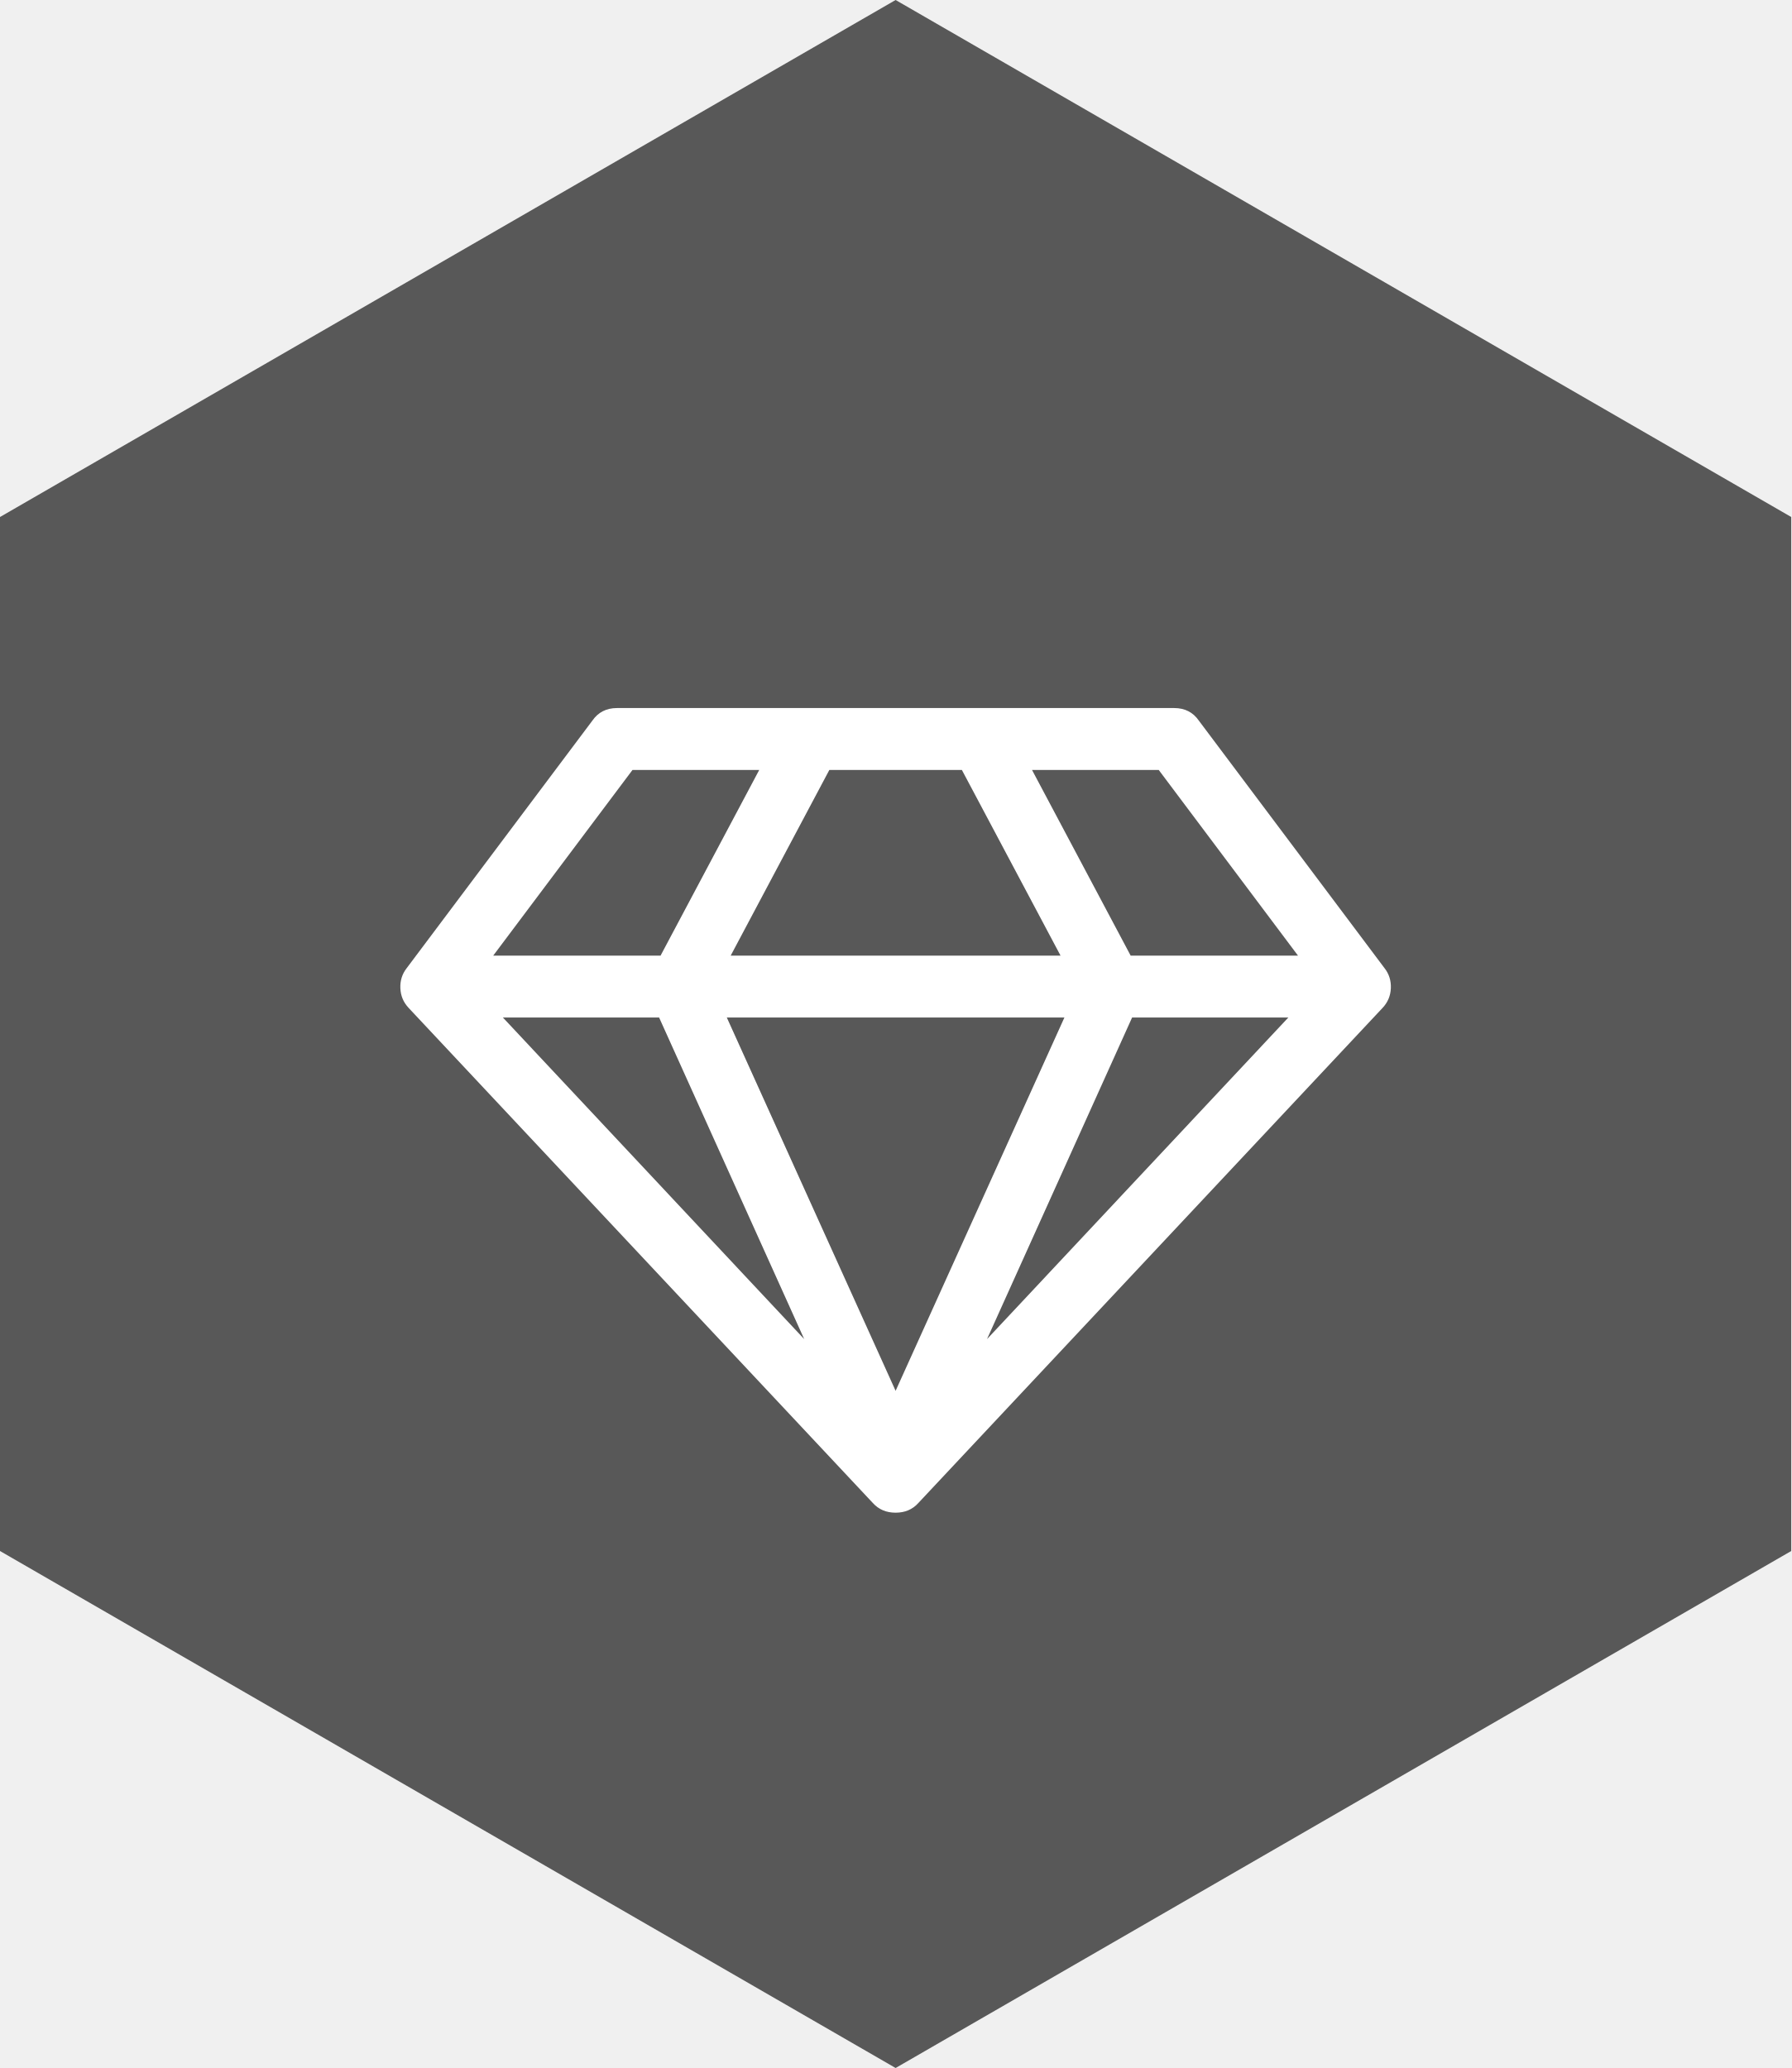
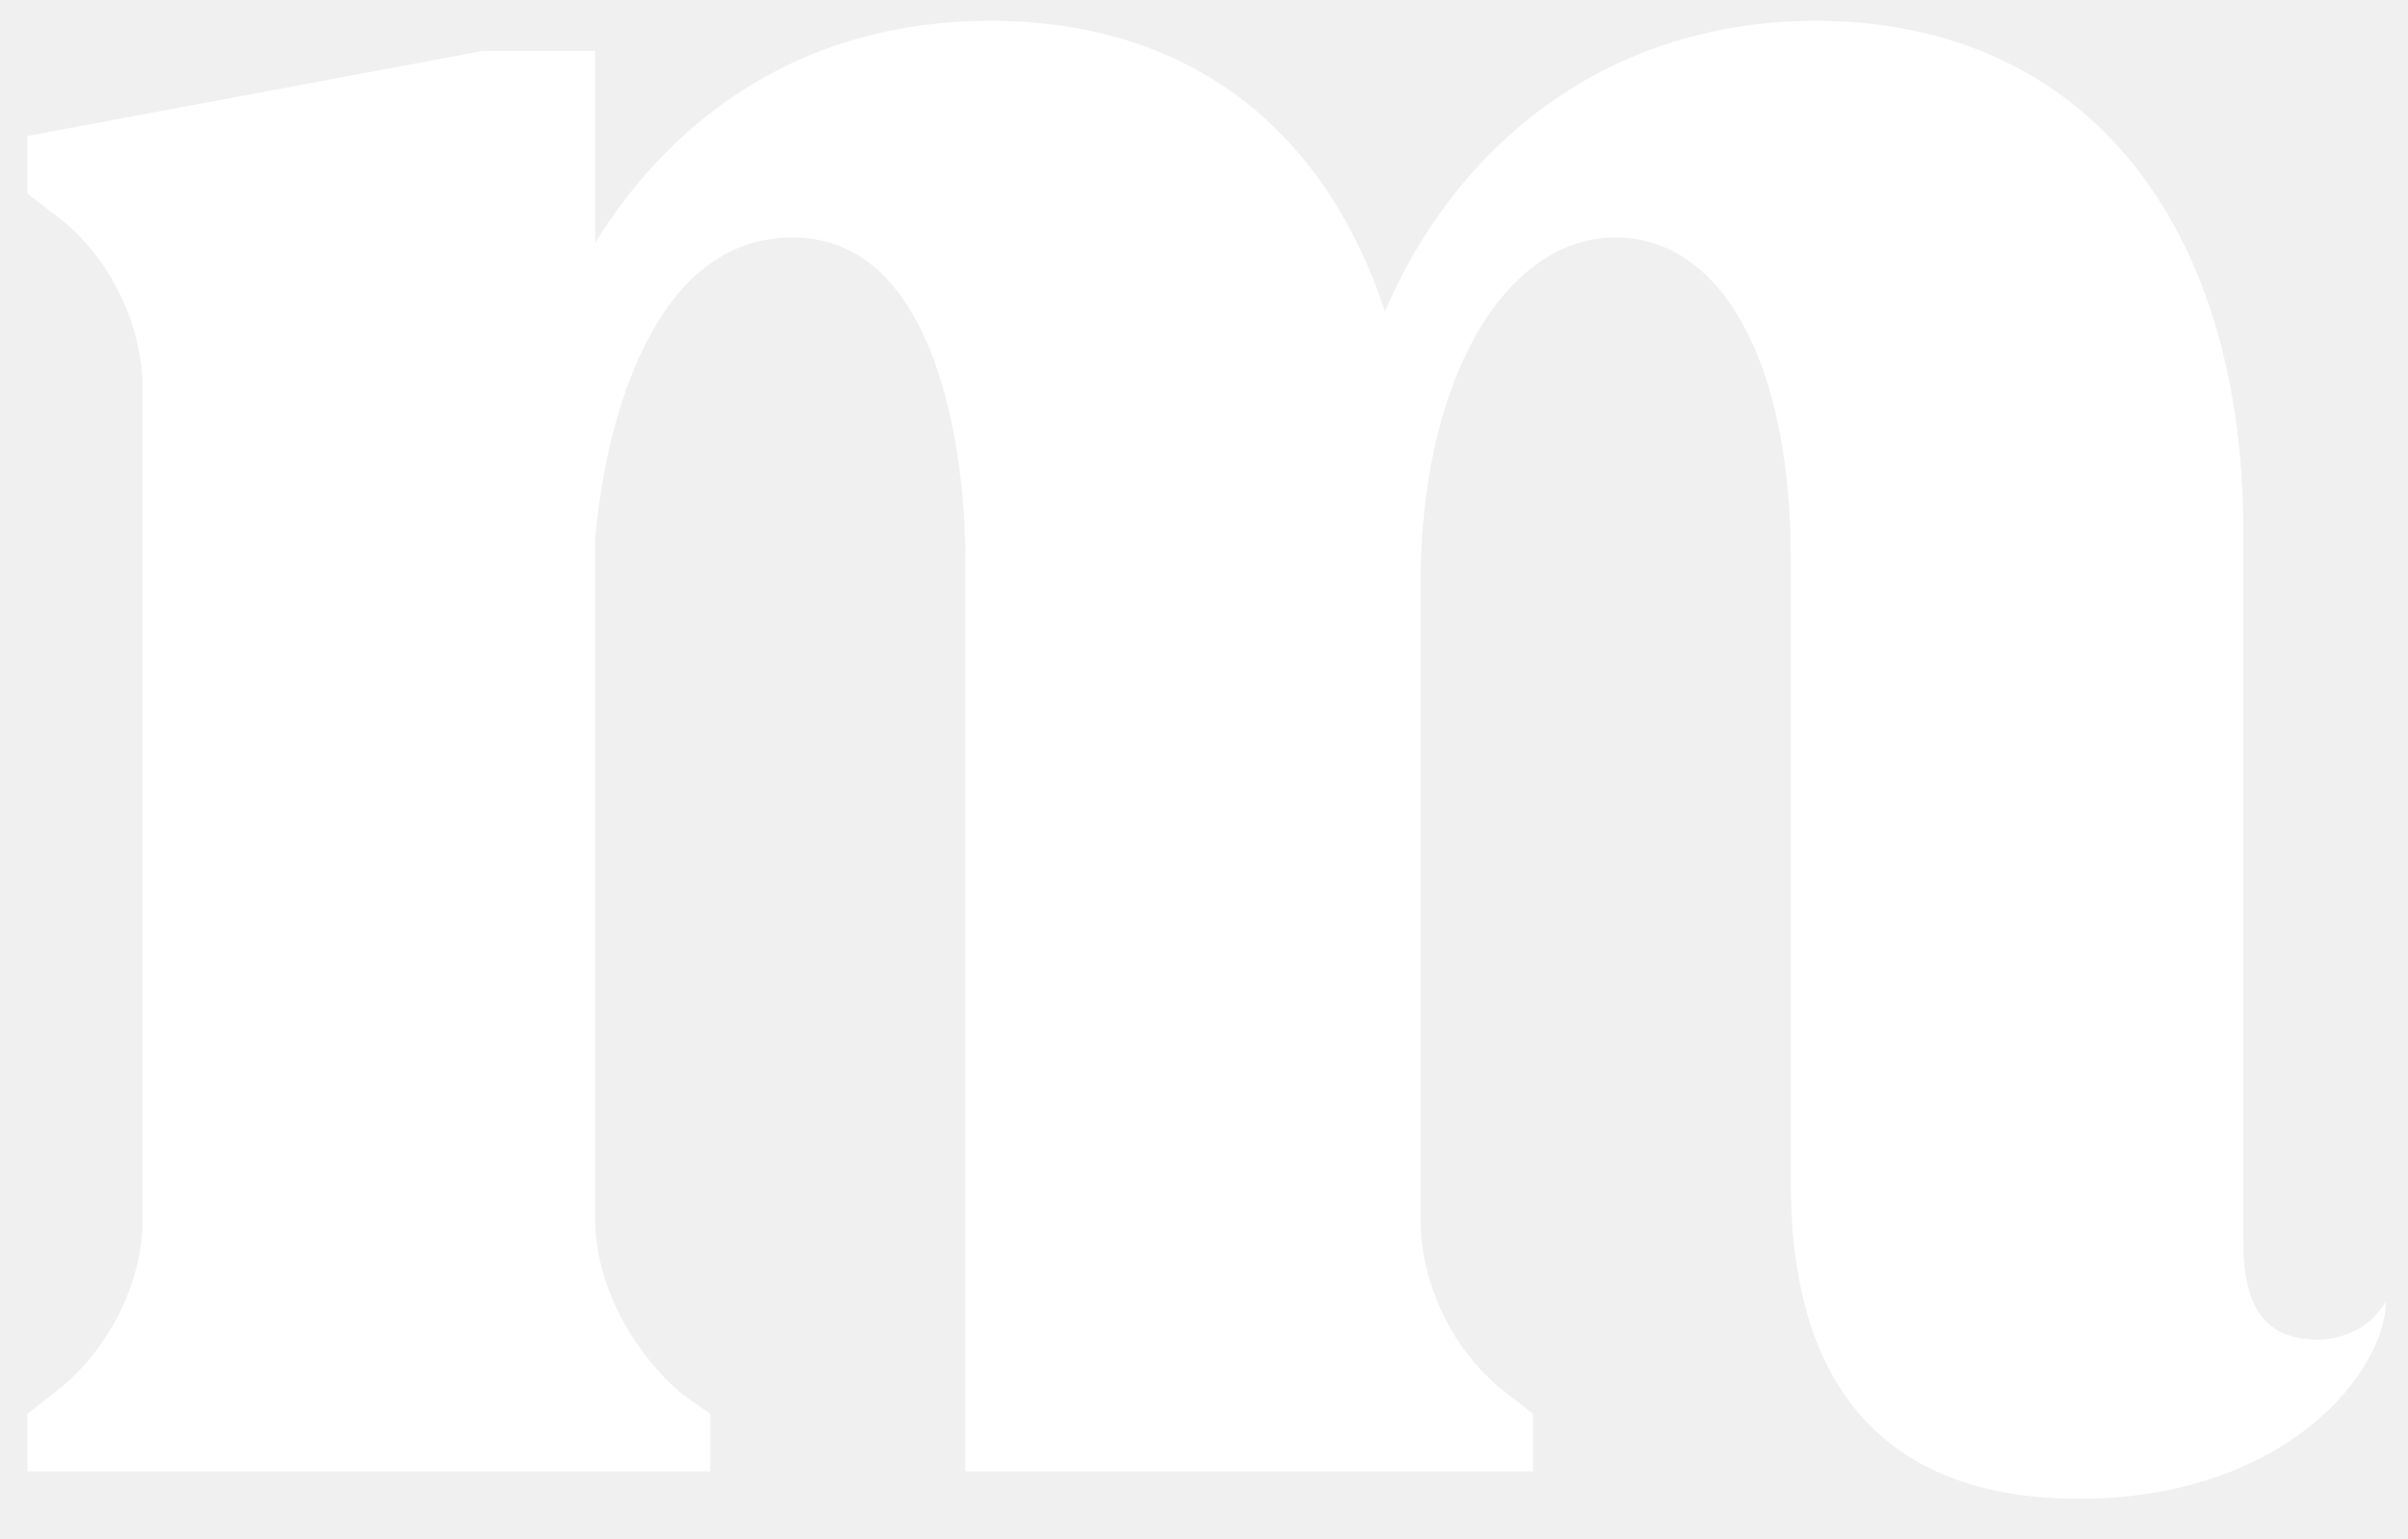
- <svg xmlns="http://www.w3.org/2000/svg" version="1.1" id="Layer_1" x="0px" y="0px" width="149.167px" height="172.243px" viewBox="0 0 149.167 172.243" enable-background="new 0 0 149.167 172.243" xml:space="preserve">
-   <polygon fill="#585858" points="149.167,129.183 74.583,172.243 0,129.183 0,43.061 74.583,0 149.167,43.061 " />
-   <path fill="#FFFFFF" d="M41.88,84.75l25.09,26.783L54.889,84.75H41.88z M74.583,115.841L88.64,84.75H60.527L74.583,115.841z   M55.009,79.594l8.217-15.466H52.673l-11.6,15.466H55.009z M82.196,111.533l25.091-26.783h-13.01L82.196,111.533z M60.849,79.594  h27.469l-8.217-15.466H69.065L60.849,79.594z M94.157,79.594h13.936L96.494,64.128H85.942L94.157,79.594z M99.835,60.02  l15.467,20.621c0.376,0.483,0.55,1.04,0.523,1.671c-0.027,0.632-0.257,1.174-0.686,1.632l-38.664,41.243  c-0.483,0.536-1.113,0.804-1.893,0.804c-0.778,0-1.408-0.268-1.892-0.804L34.026,83.944c-0.429-0.457-0.658-1-0.685-1.632  c-0.027-0.631,0.147-1.188,0.523-1.671L49.331,60.02c0.484-0.699,1.168-1.047,2.054-1.047h46.398  C98.667,58.973,99.353,59.322,99.835,60.02z" />
+ <svg xmlns="http://www.w3.org/2000/svg" width="36" height="23" viewBox="0 0 36 23" fill="none">
+   <path d="M22.55 20.852C21.73 20.237 21.238 19.212 21.238 18.228V8.88C21.197 5.682 22.509 3.55 24.149 3.55C25.748 3.55 26.773 5.436 26.773 8.347V17.695C26.773 20.934 28.372 22.41 31.078 22.41C34.194 22.41 35.67 20.483 35.67 19.458C35.342 20.032 34.686 20.032 34.686 20.032C33.907 20.032 33.538 19.622 33.538 18.556V7.937C33.538 3.386 31.201 0.311 27.142 0.311C24.19 0.311 21.853 1.992 20.705 4.657C19.885 2.156 17.999 0.311 14.801 0.311C12.054 0.311 10.086 1.705 8.897 3.632V0.762H7.216L0.41 2.033V2.894L0.779 3.181C1.599 3.755 2.132 4.821 2.132 5.805V18.228C2.132 19.212 1.599 20.237 0.779 20.852L0.41 21.139V22H10.619V21.139L10.209 20.852C9.471 20.237 8.897 19.212 8.897 18.228V8.06C9.061 6.215 9.799 3.55 11.849 3.55C14.022 3.55 14.432 6.789 14.432 8.347V22H22.919V21.139L22.55 20.852Z" fill="white" />
</svg>
